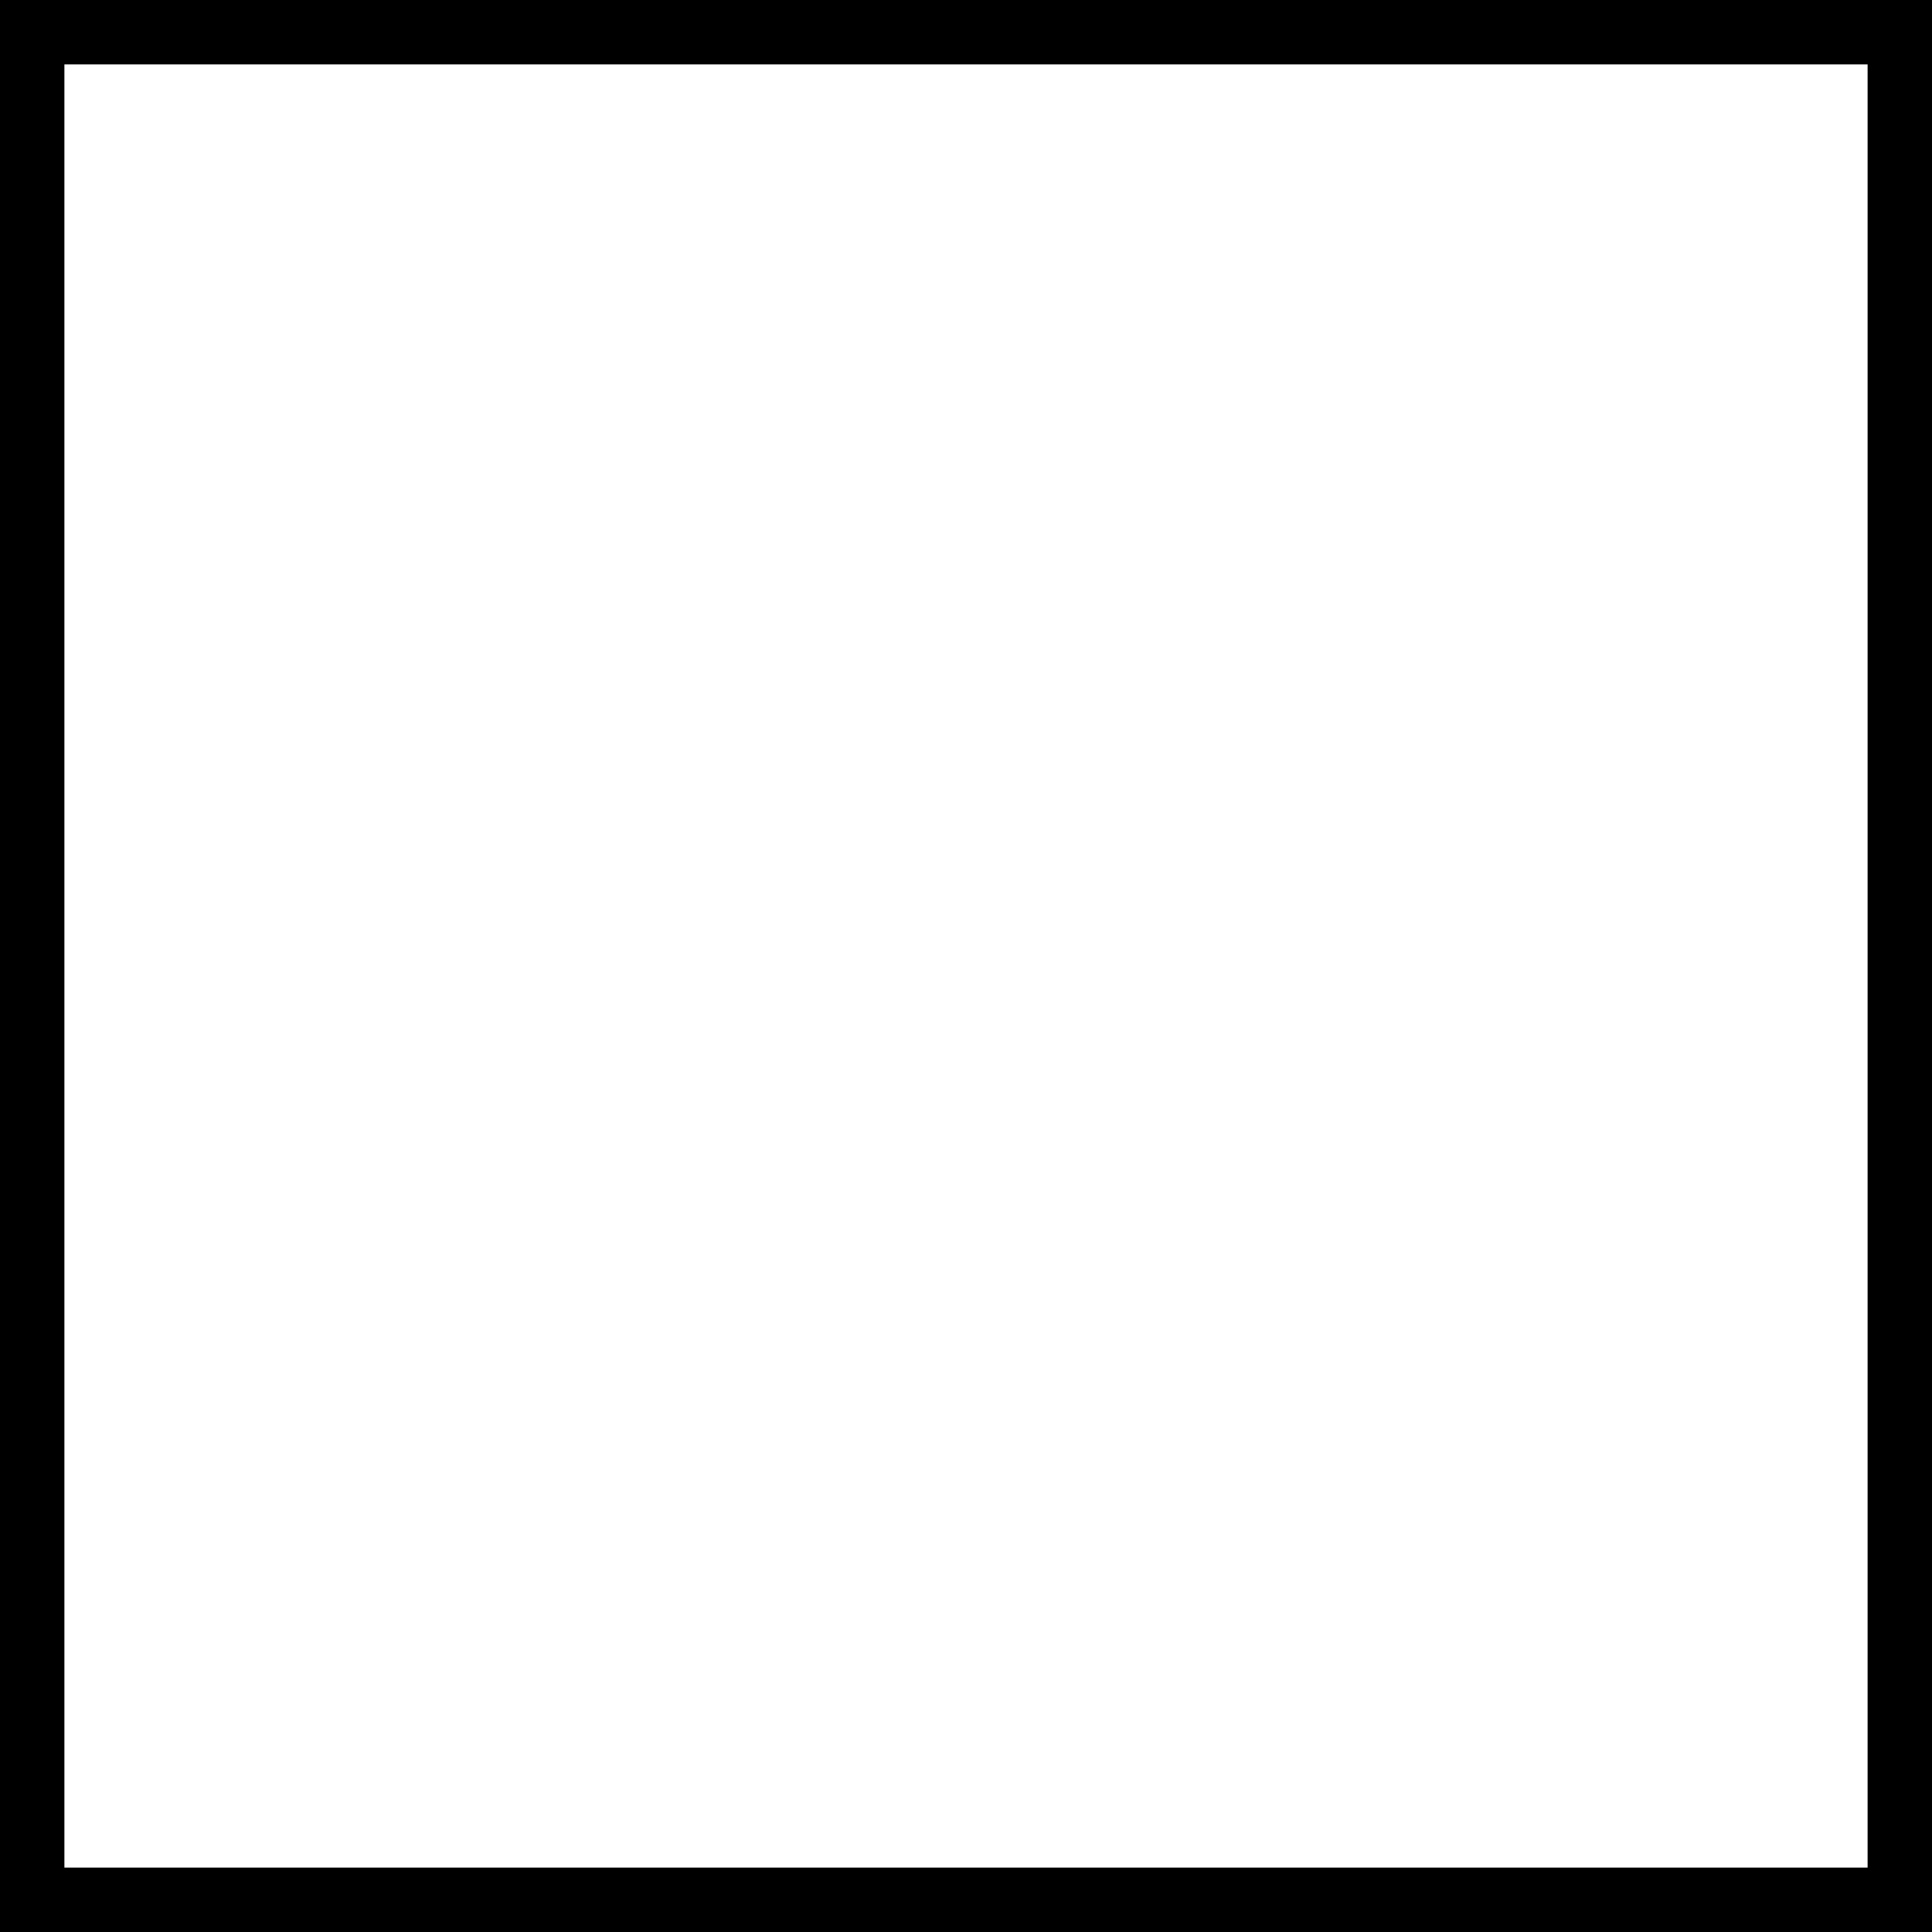
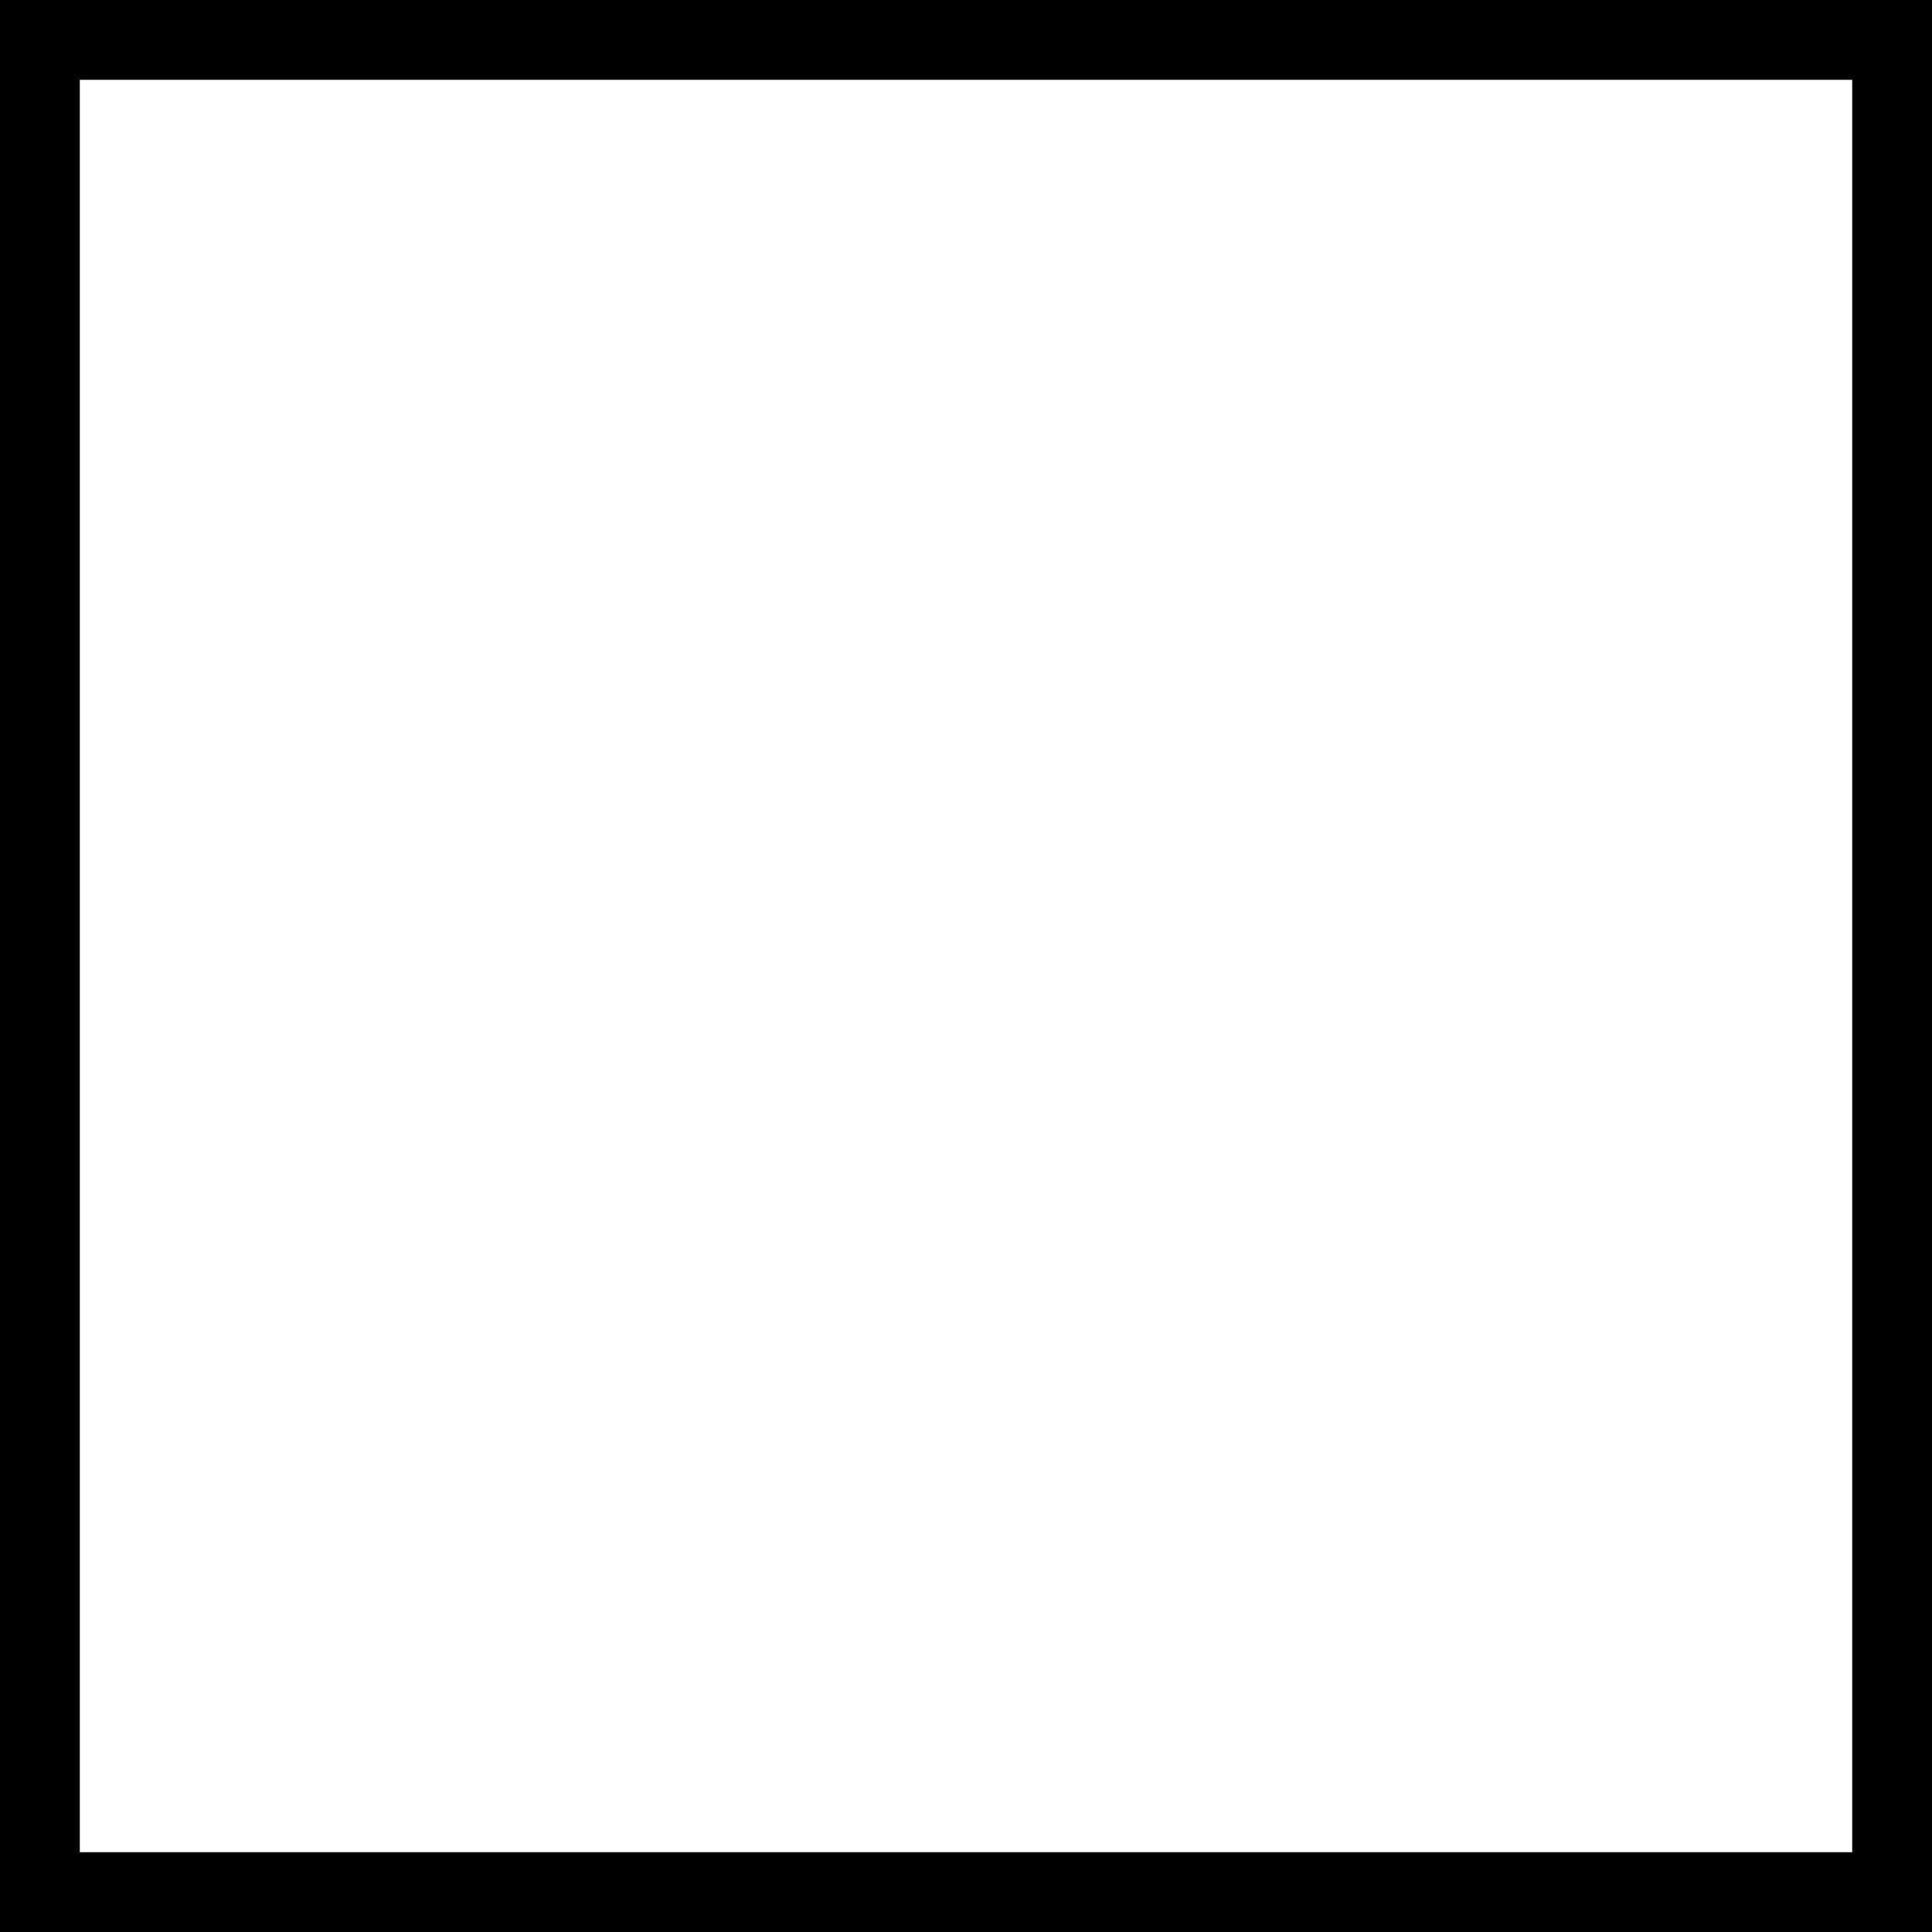
- <svg xmlns="http://www.w3.org/2000/svg" version="1.1" id="Capa_1" x="0px" y="0px" viewBox="0 0 60 60" style="enable-background:new 0 0 60 60;" xml:space="preserve">
-   <path d="M0,0v60h60V0H0z M58,58H2V2h56V58z" />
+ <svg xmlns="http://www.w3.org/2000/svg" version="1.1" id="Capa_1" x="0px" y="0px" viewBox="0 0 201.611 201.611" style="enable-background:new 0 0 201.611 201.611;" xml:space="preserve">
+   <g>
+     <g>
+       <path style="fill:#010002;" d="M201.611,201.611H0V0h201.611V201.611z M8.328,193.283h184.955V8.328H8.328V193.283z" />
+     </g>
+   </g>
  <g>
</g>
  <g>
</g>
  <g>
</g>
  <g>
</g>
  <g>
</g>
  <g>
</g>
  <g>
</g>
  <g>
</g>
  <g>
</g>
  <g>
</g>
  <g>
</g>
  <g>
</g>
  <g>
</g>
  <g>
</g>
  <g>
</g>
</svg>
